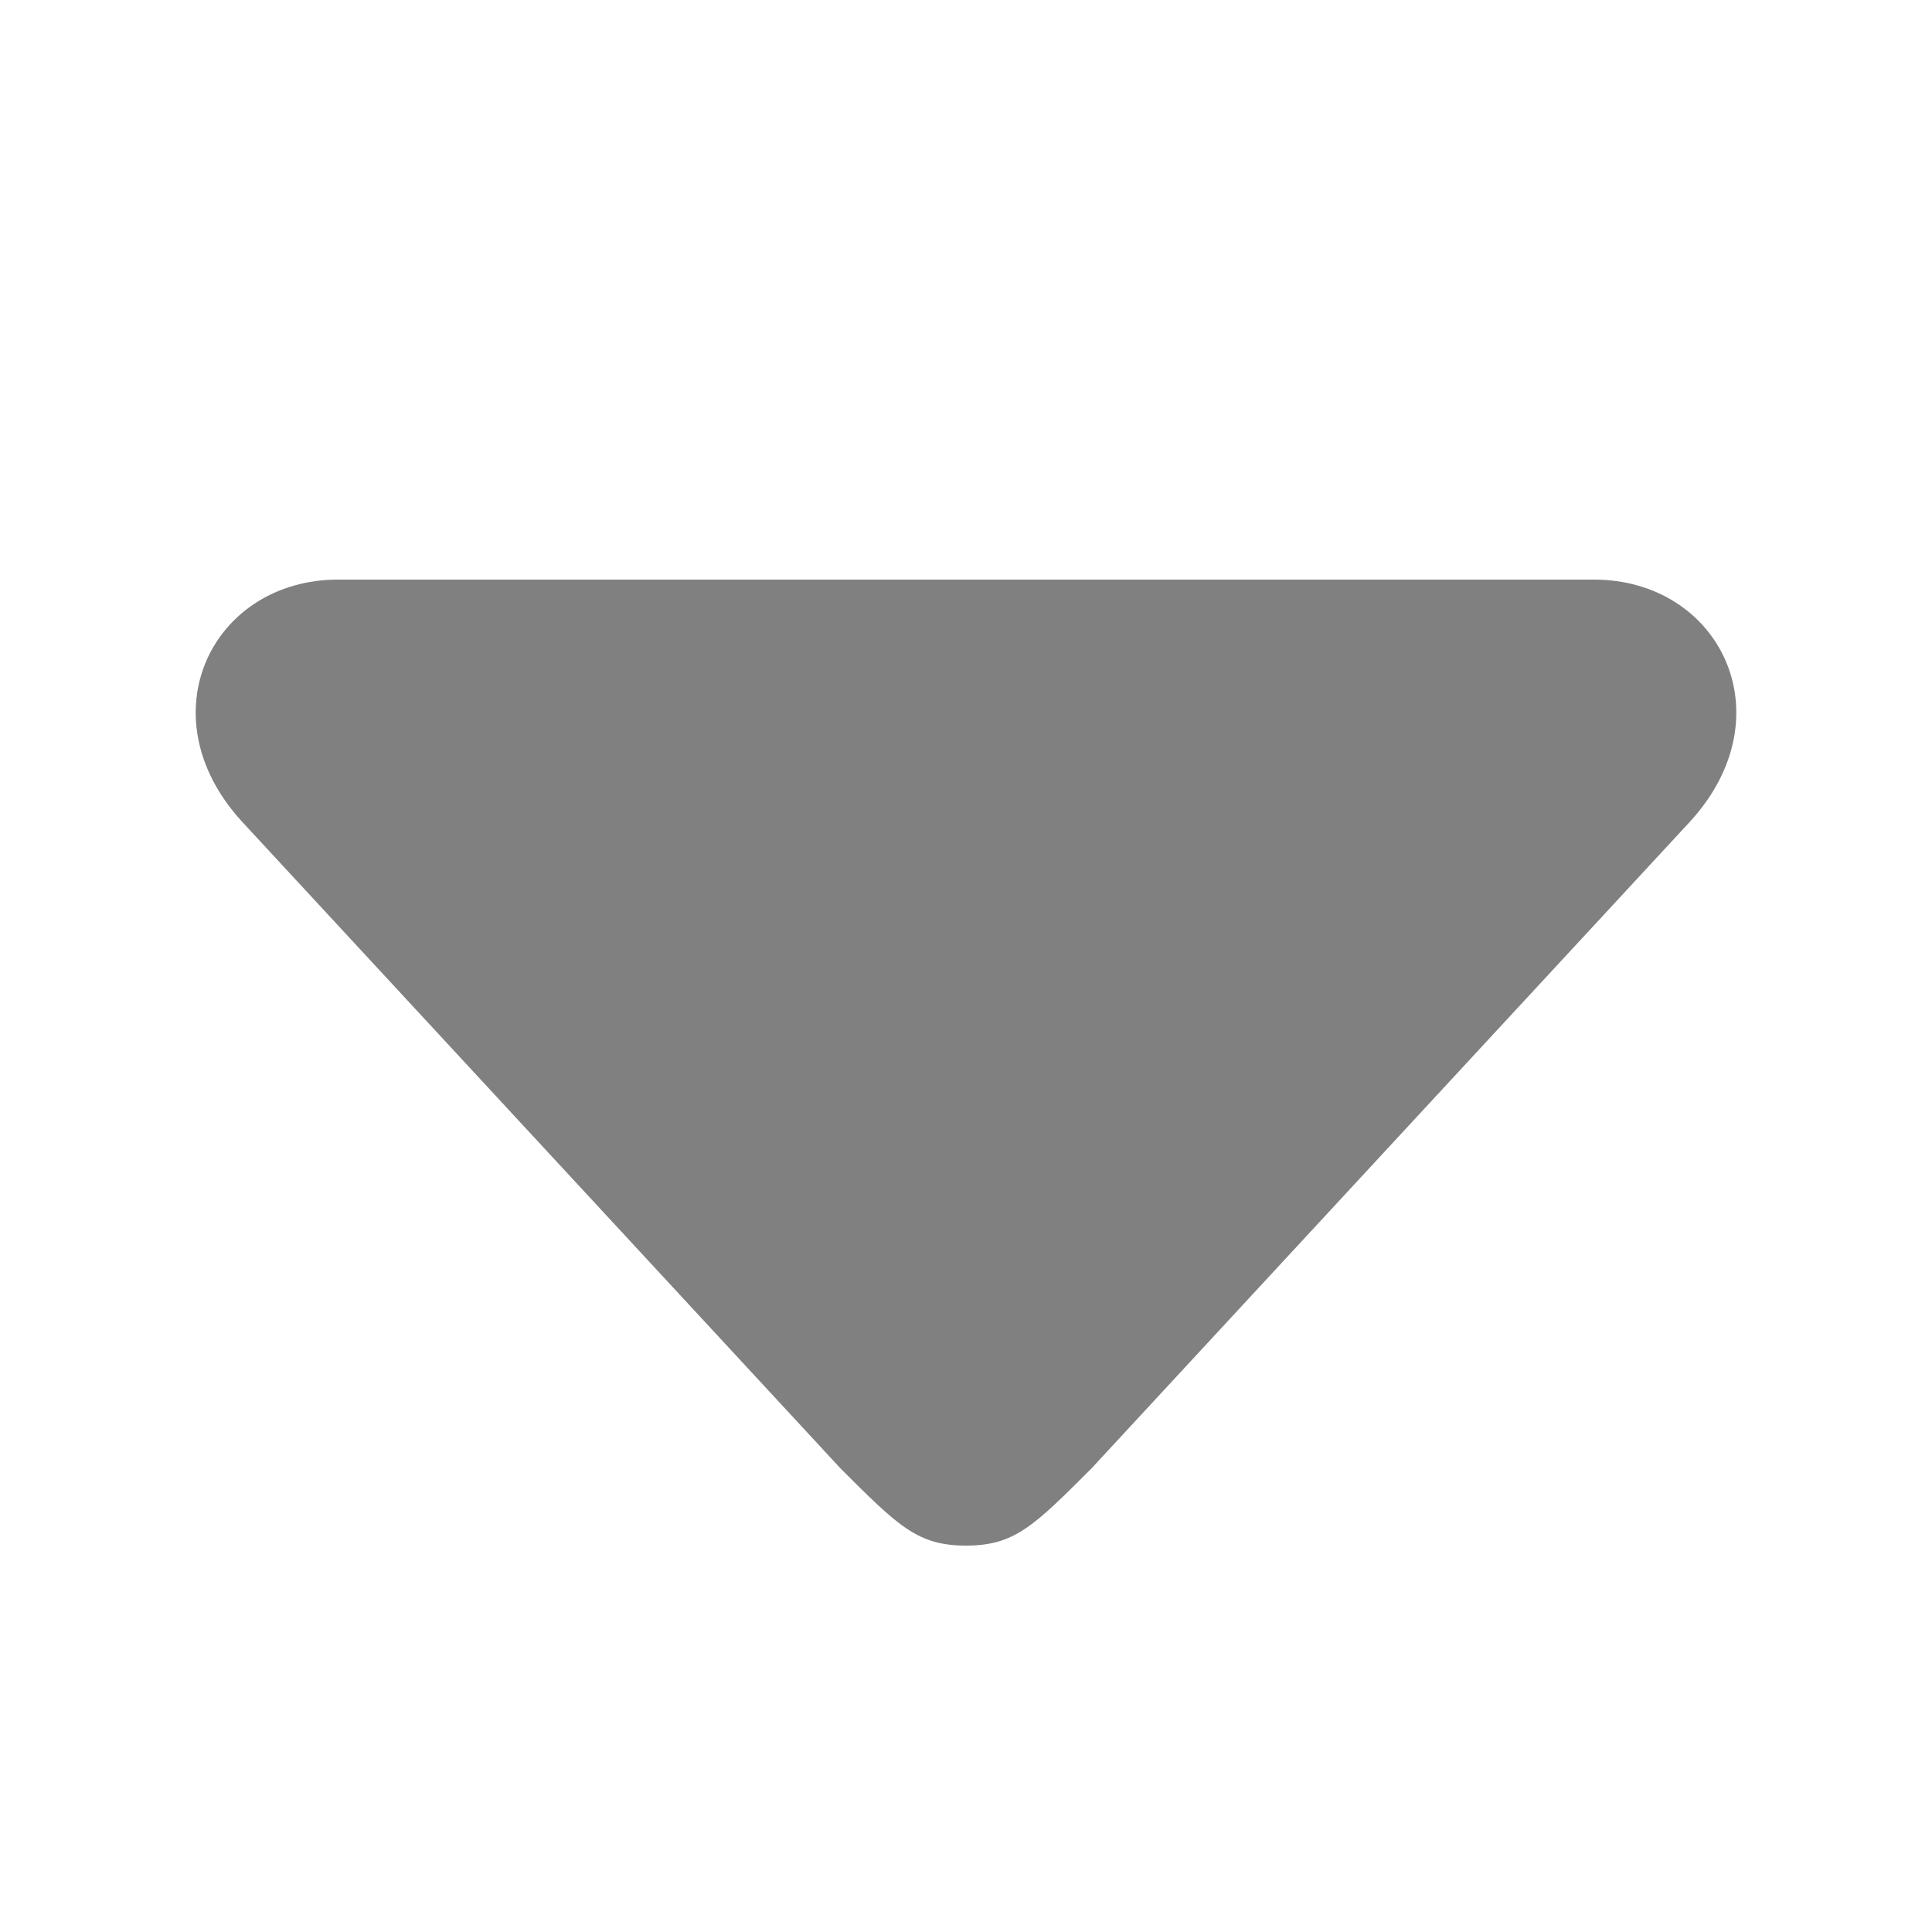
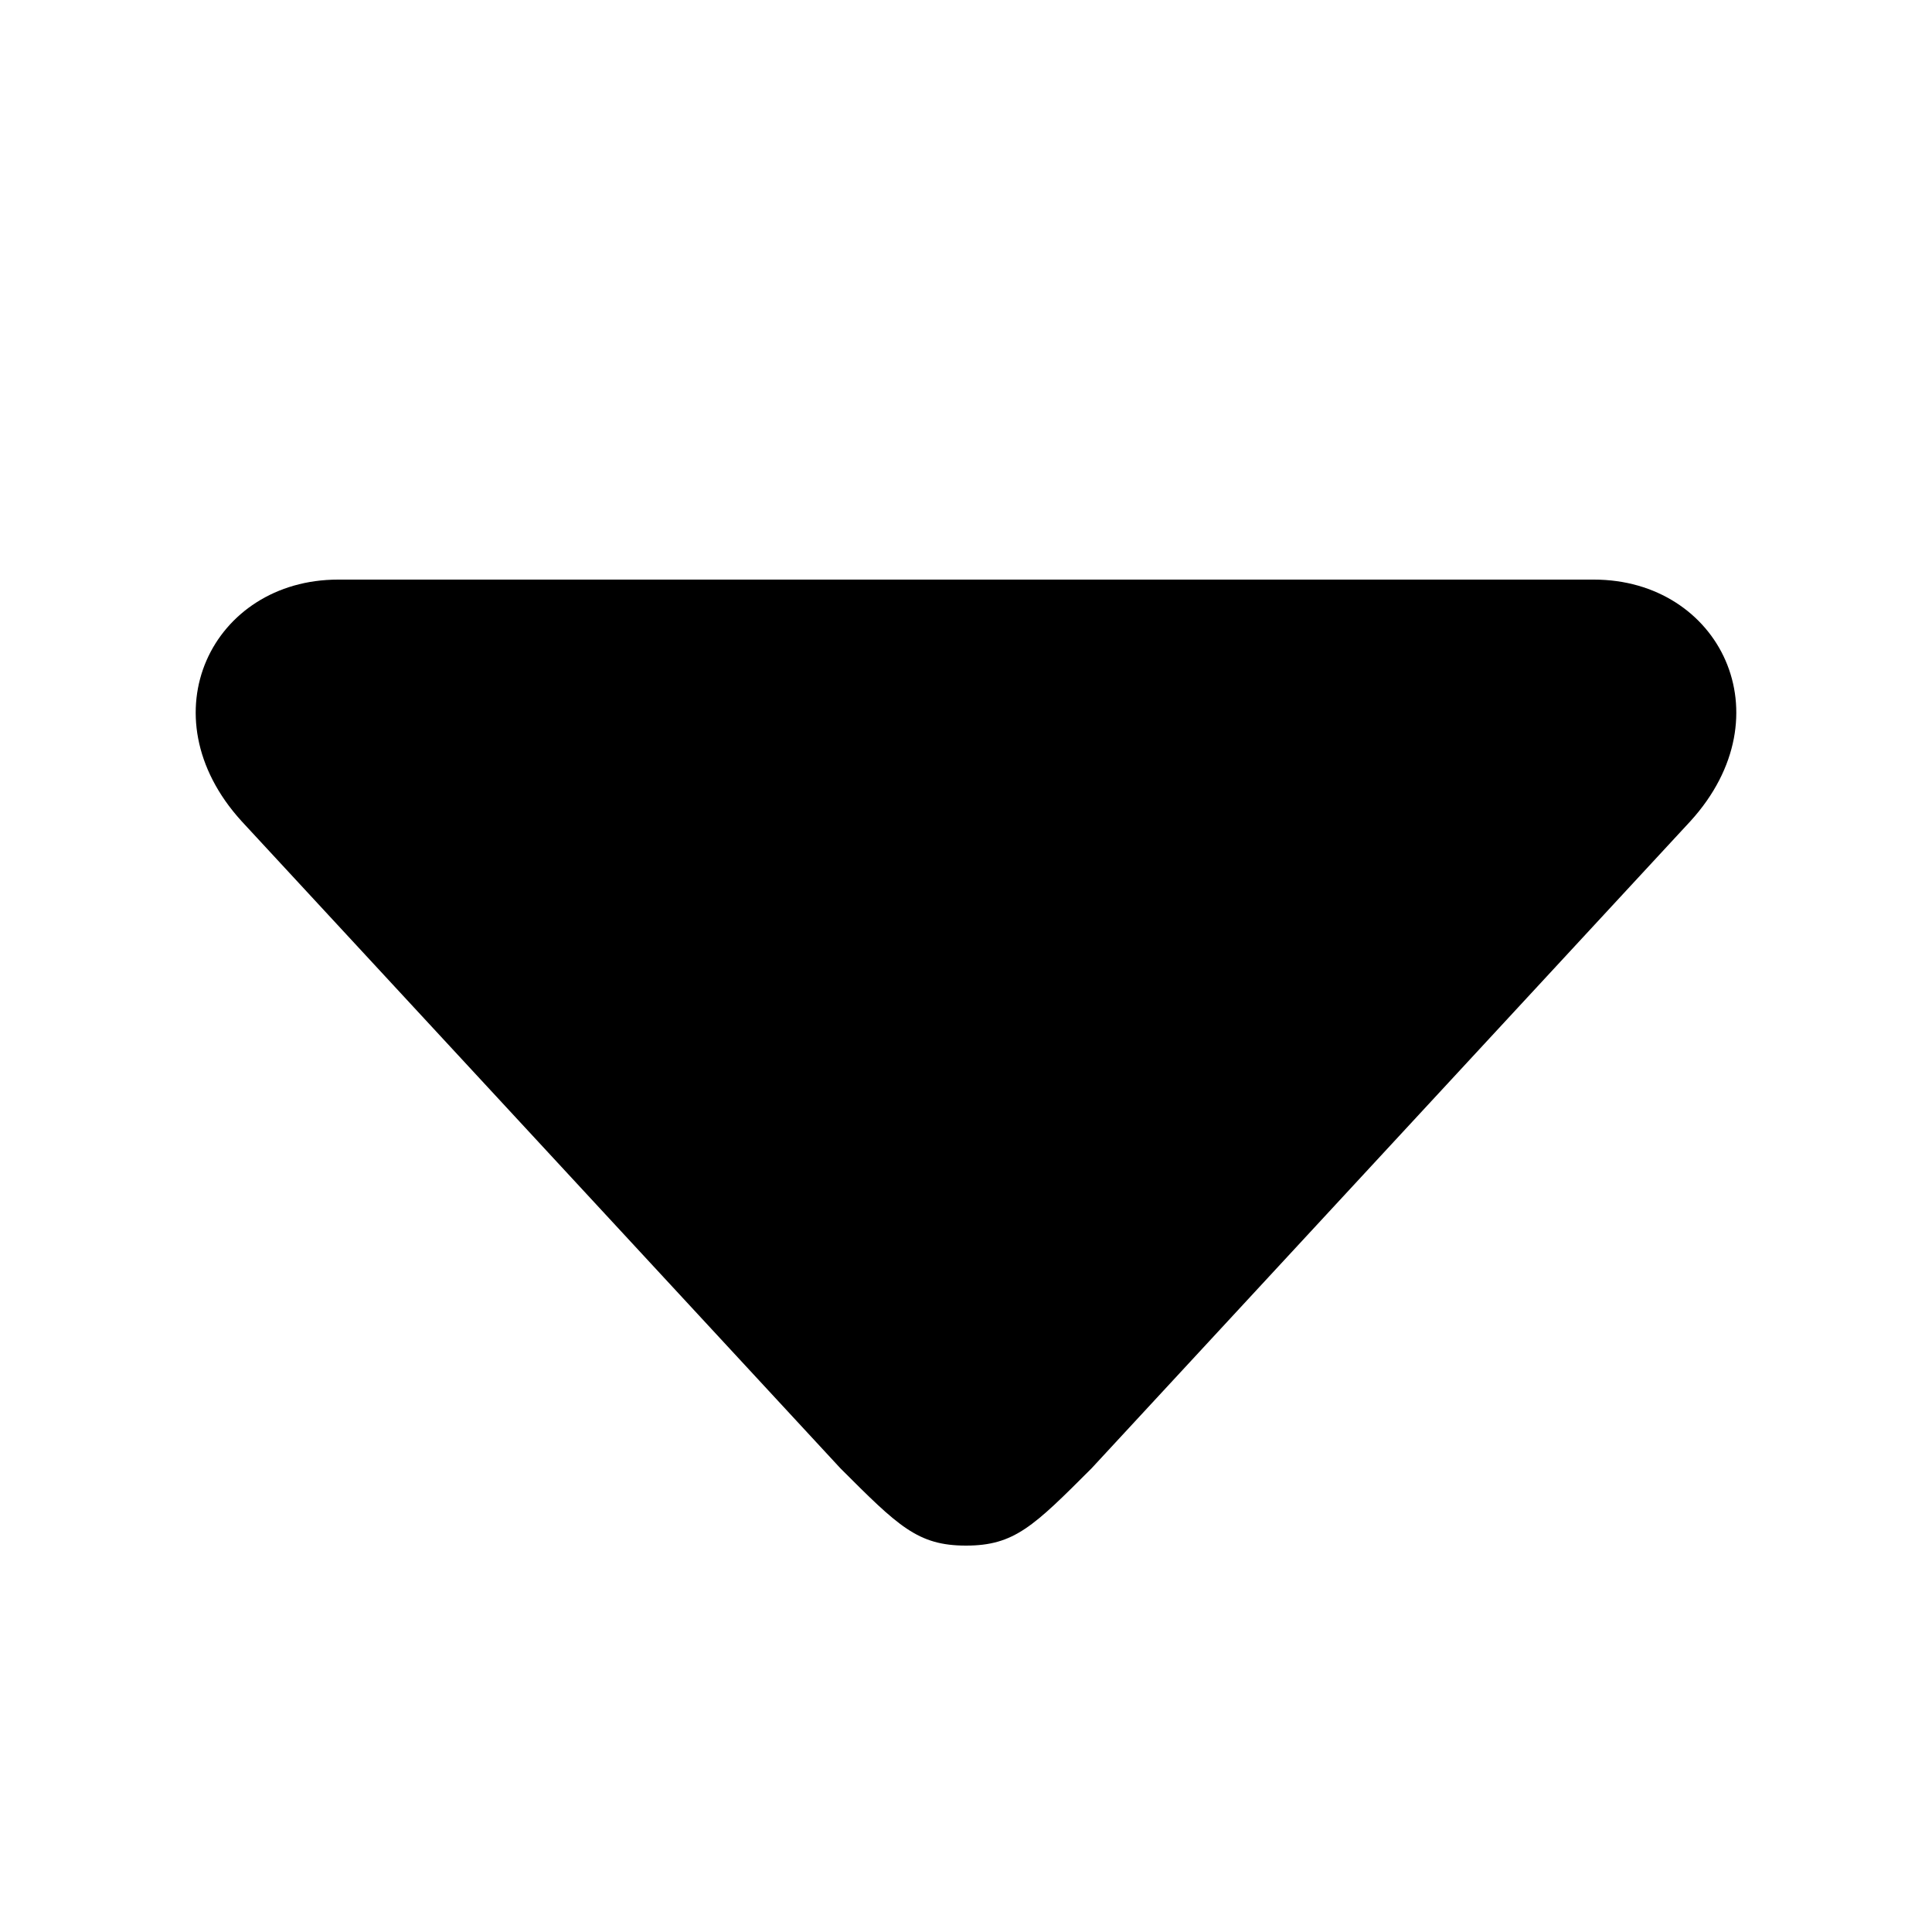
<svg xmlns="http://www.w3.org/2000/svg" viewBox="0 0 10 10" width="10" height="10">
-   <path fill="#808080" d="M5 8c-.25 0-.35-.1-.65-.4l-3.1-3.35C.75 3.7 1.1 3 1.75 3h6.5c.65 0 1 .7.5 1.25L5.65 7.6c-.3.3-.4.4-.65.4z" />
+   <path d="M5 8c-.25 0-.35-.1-.65-.4l-3.1-3.35C.75 3.7 1.1 3 1.75 3h6.5c.65 0 1 .7.5 1.25L5.65 7.6c-.3.3-.4.4-.65.4z" />
</svg>
